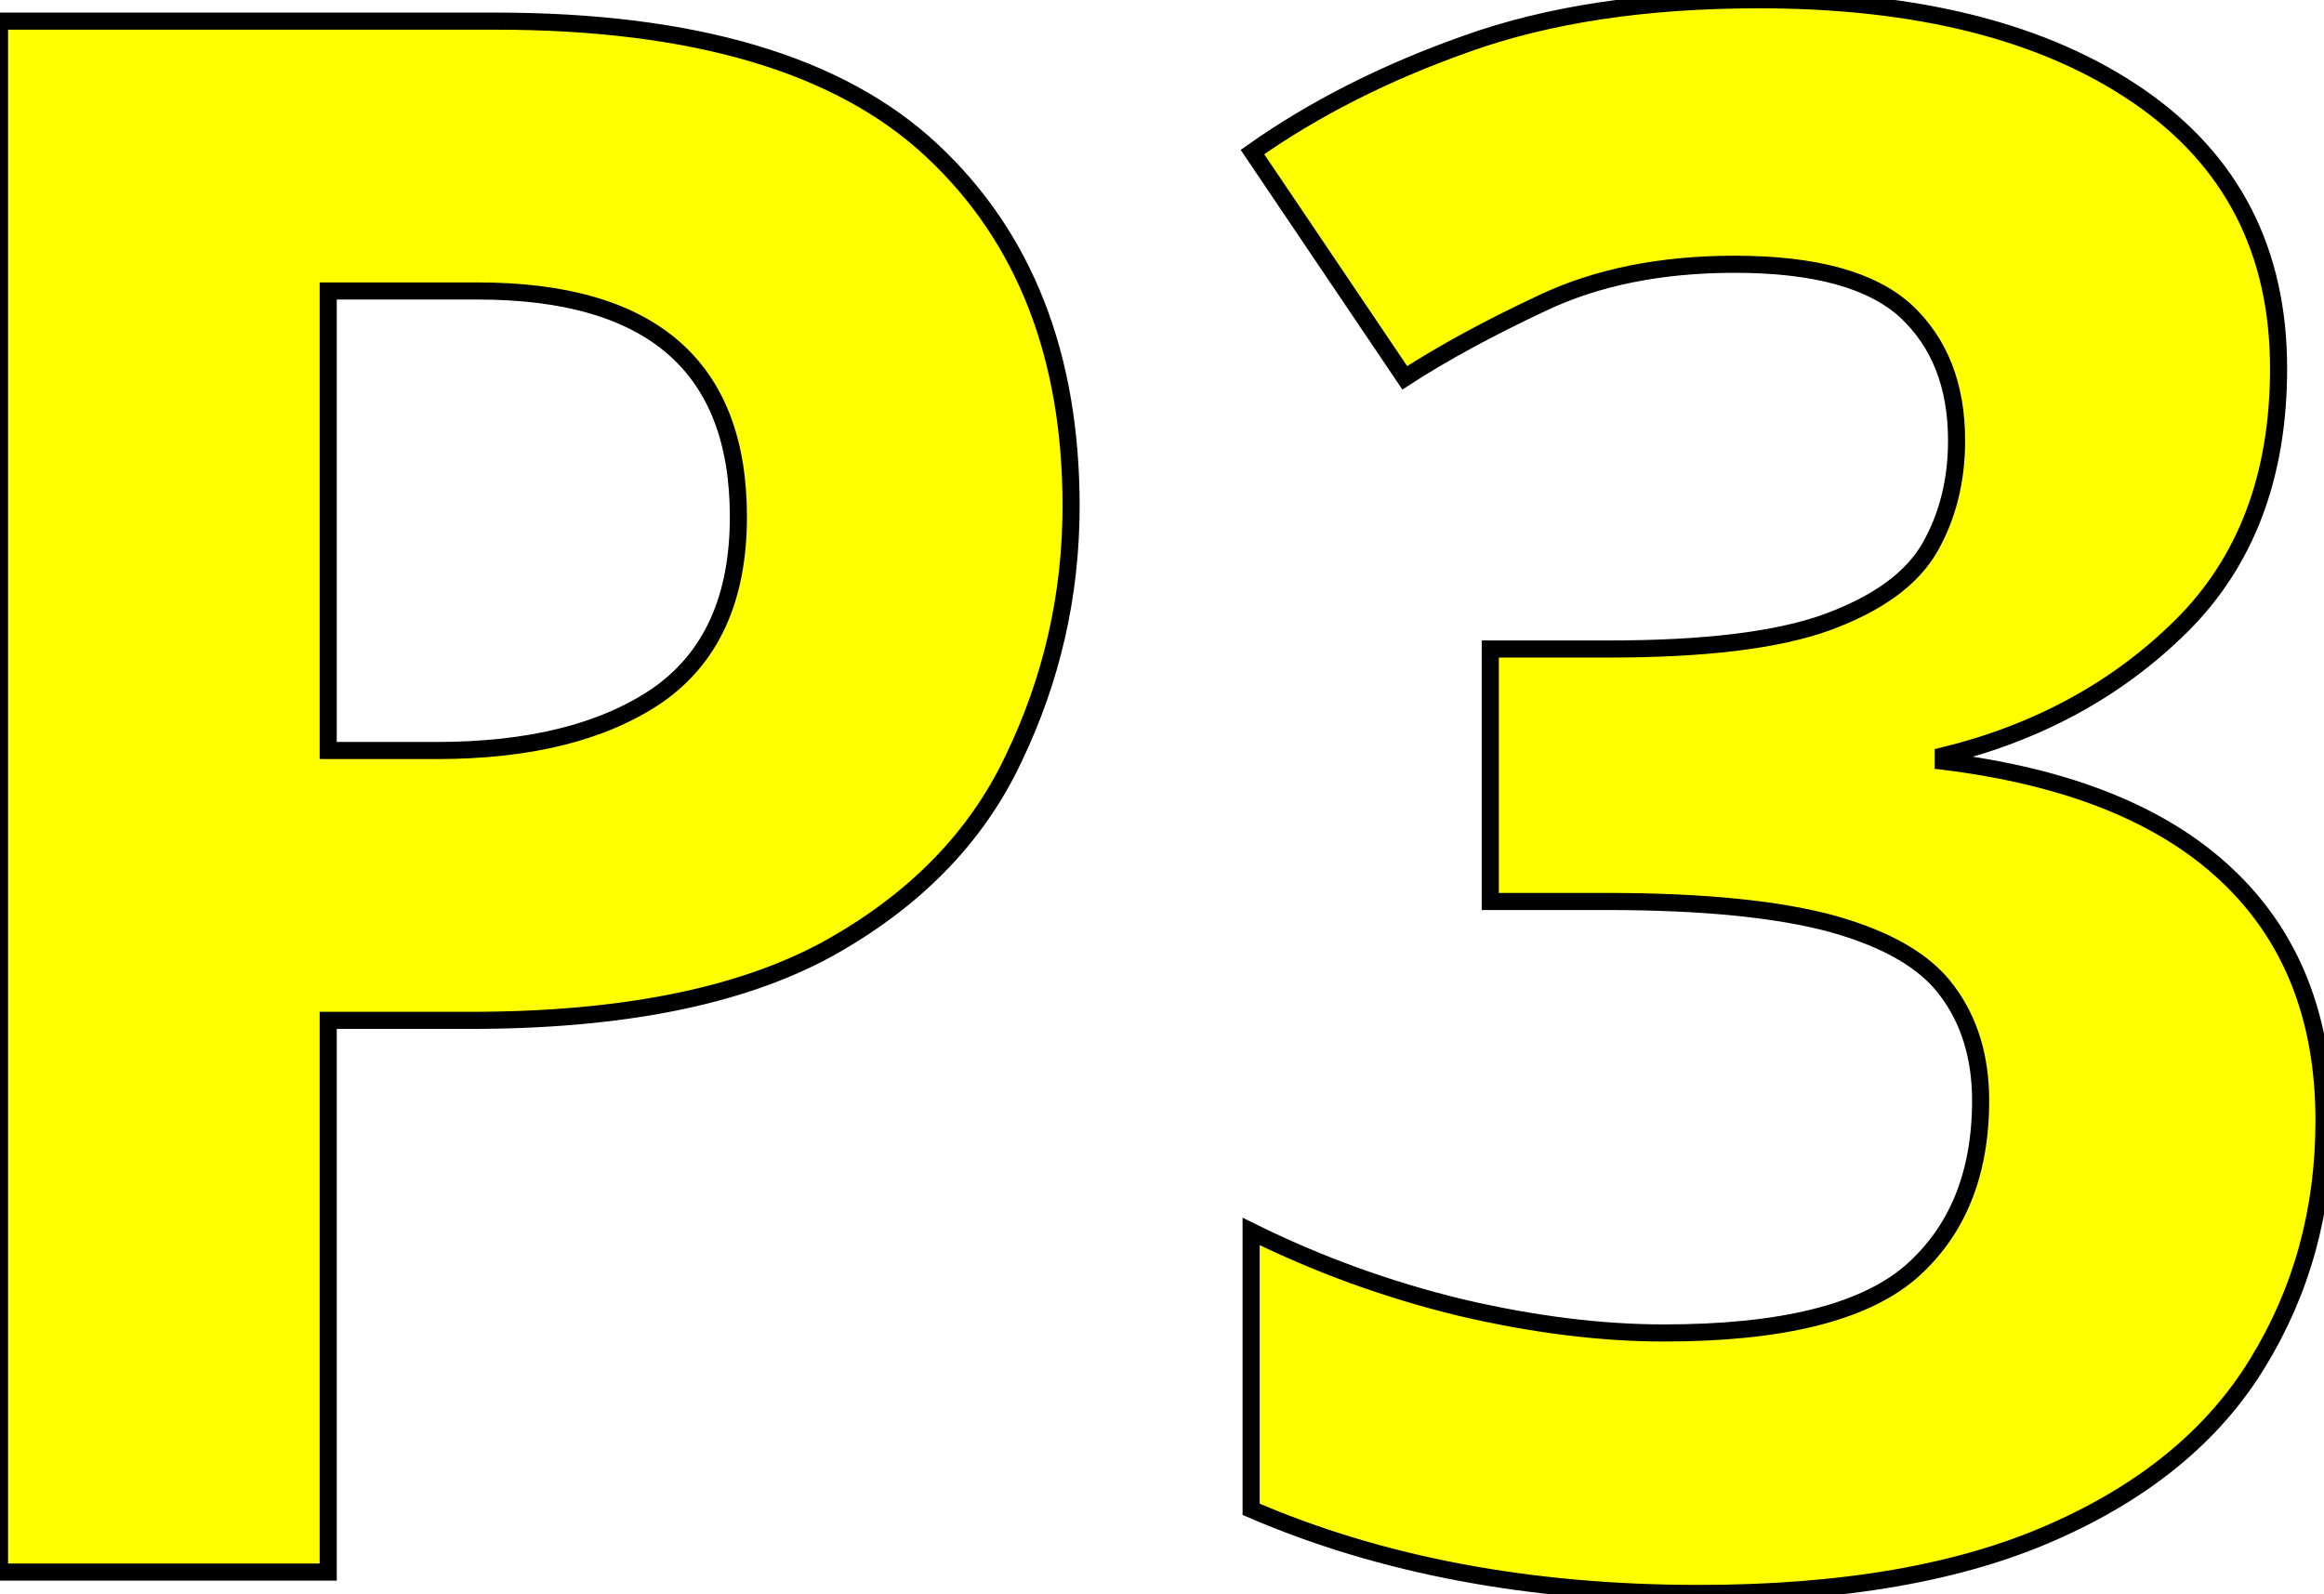
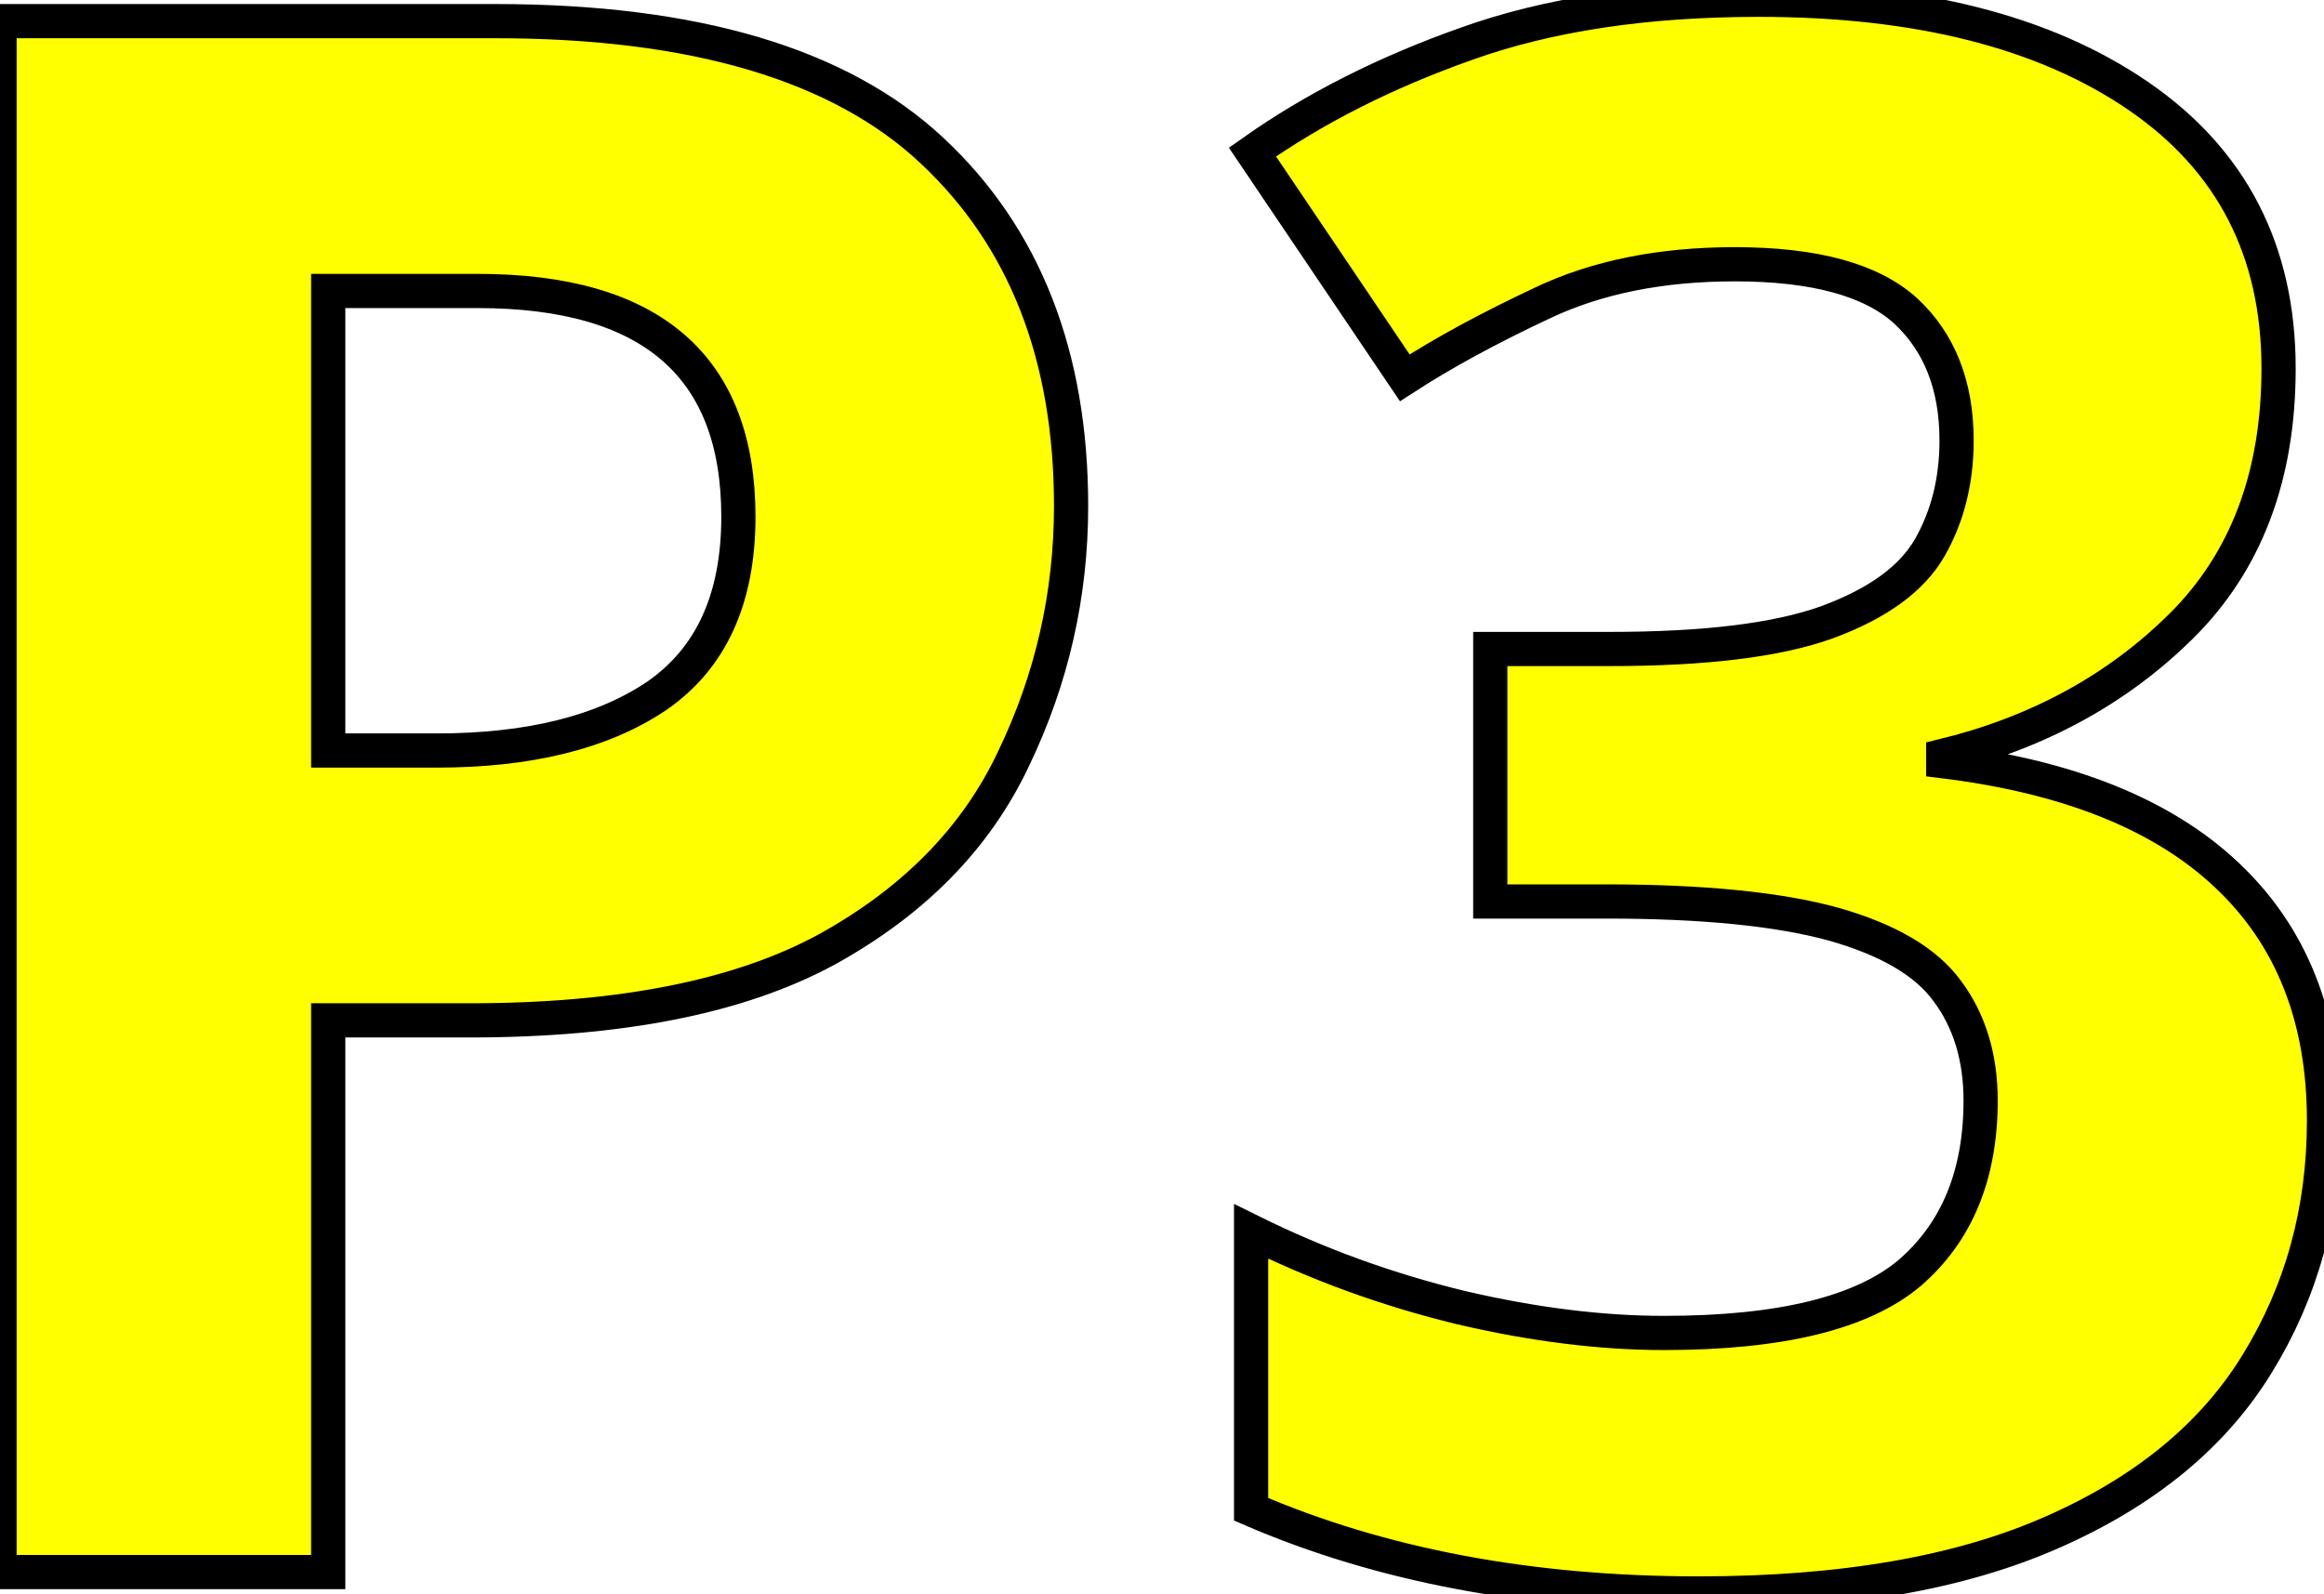
<svg xmlns="http://www.w3.org/2000/svg" xmlns:xlink="http://www.w3.org/1999/xlink" width="27.178mm" height="18.644mm" viewBox="0 0 27.178 18.644" version="1.1" id="svg907">
  <defs id="defs901">
    <linearGradient id="linearGradient1518">
      <stop style="stop-color:#000000;stop-opacity:1;" offset="0" id="stop1514" />
      <stop style="stop-color:#000000;stop-opacity:0;" offset="1" id="stop1516" />
    </linearGradient>
    <linearGradient xlink:href="#linearGradient1518" id="linearGradient1522" x1="1.305" y1="-1.511" x2="23.49" y2="-1.511" gradientUnits="userSpaceOnUse" />
  </defs>
  <g id="layer1" transform="translate(-1.25942,10.83312)">
-     <text xml:space="preserve" style="font-style:normal;font-weight:normal;font-size:25.4px;line-height:1.25;font-family:sans-serif;fill:#000000;fill-opacity:1;stroke:none;stroke-width:0.2;stroke-miterlimit:4;stroke-dasharray:none" x="-1.027" y="7.556" id="text12">
-       <tspan id="tspan10" x="-1.027" y="7.556" style="font-style:normal;font-variant:normal;font-weight:bold;font-stretch:normal;font-size:25.4px;font-family:sans-serif;-inkscape-font-specification:'sans-serif Bold';fill:#ffff00;fill-opacity:1;stroke:#000000;stroke-width:0.2;stroke-miterlimit:4;stroke-dasharray:none;stroke-opacity:1">P3</tspan>
+     <text xml:space="preserve" style="font-style:normal;font-weight:normal;font-size:25.4px;line-height:1.25;font-family:sans-serif;fill:#000000;fill-opacity:1;stroke:none;stroke-width:0.4;stroke-miterlimit:4;stroke-dasharray:none" x="-1.027" y="7.556" id="text12">
+       <tspan id="tspan10" x="-1.027" y="7.556" style="font-style:normal;font-variant:normal;font-weight:bold;font-stretch:normal;font-size:25.4px;font-family:sans-serif;-inkscape-font-specification:'sans-serif Bold';fill:#ffff00;fill-opacity:1;stroke:#000000;stroke-width:0.4;stroke-miterlimit:4;stroke-dasharray:none;stroke-opacity:1">P3</tspan>
    </text>
  </g>
</svg>
